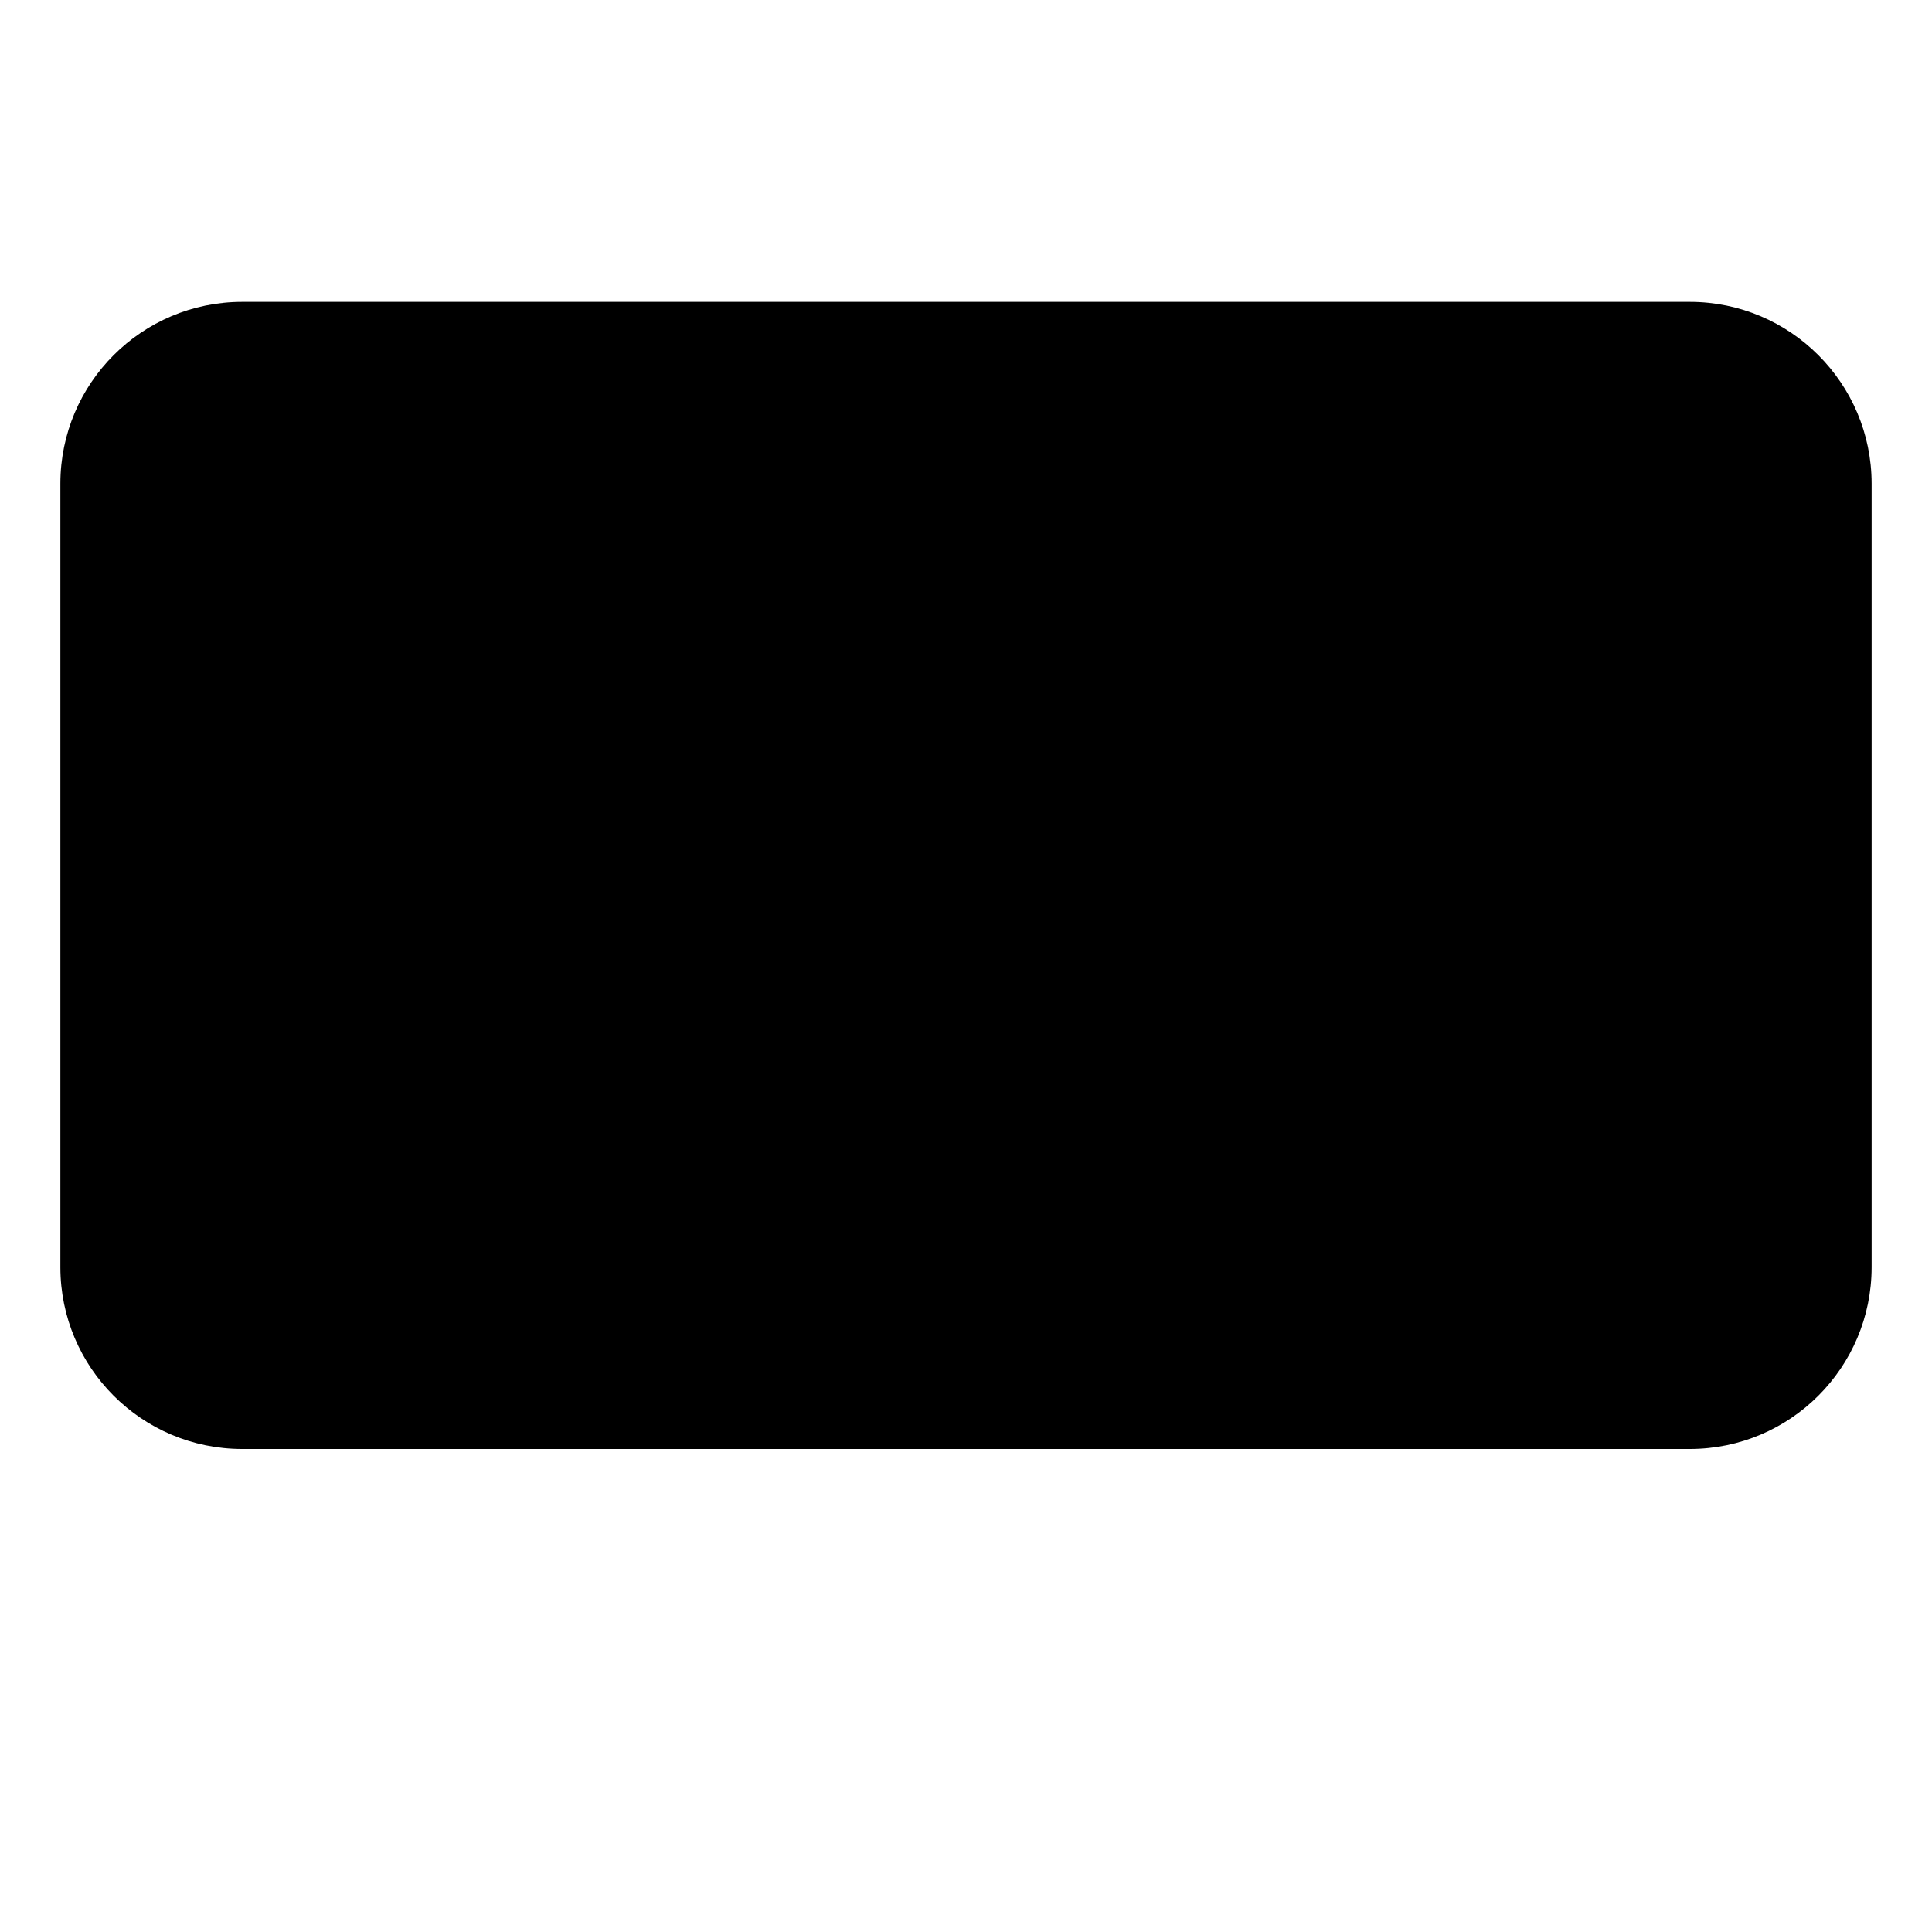
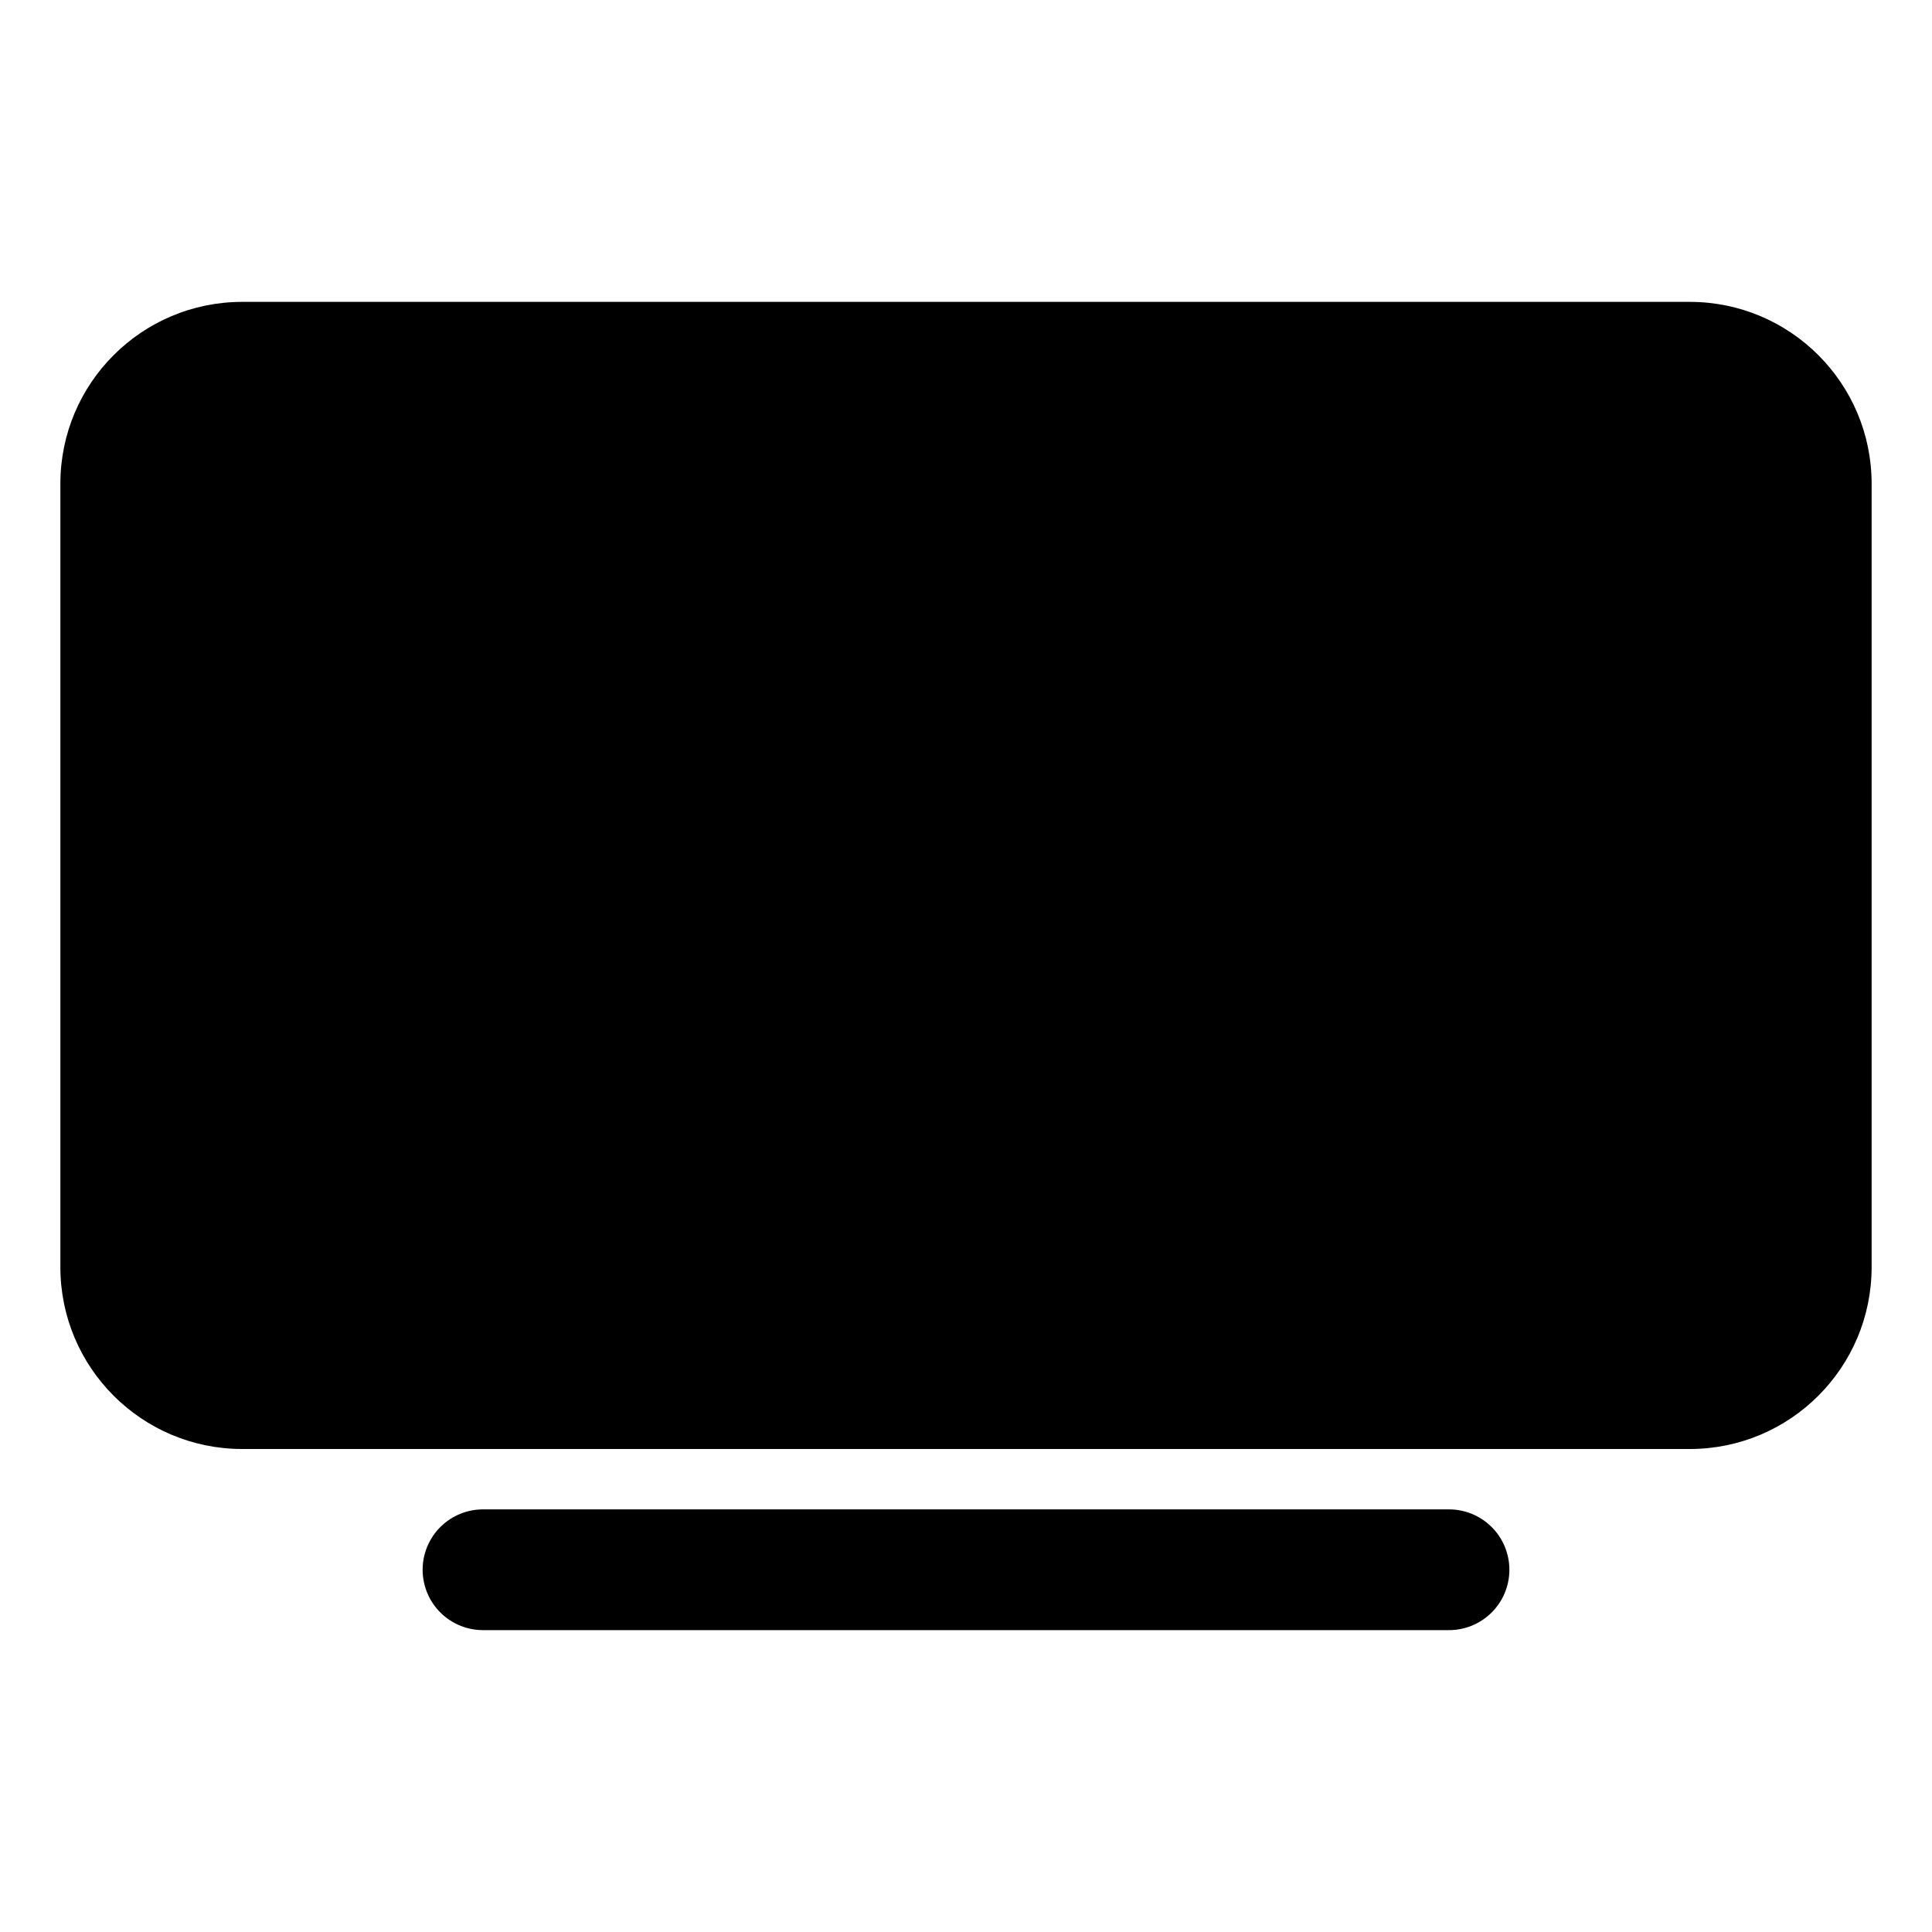
<svg xmlns="http://www.w3.org/2000/svg" width="512" height="512">
  <path d="M447.86 384H64.14A48.2 48.2 0 0 1 16 335.86V128.14A48.2 48.2 0 0 1 64.14 80h383.72A48.2 48.2 0 0 1 496 128.14v207.72A48.2 48.2 0 0 1 447.86 384" />
-   <path d="M128 416h256" style="stroke:_COLOR_VAR_;stroke-linecap:round;stroke-miterlimit:10;stroke-width:32px" />
+   <path stroke="currentColor" d="M128 416h256" style="stroke-linecap:round;stroke-miterlimit:10;stroke-width:32px" />
</svg>
